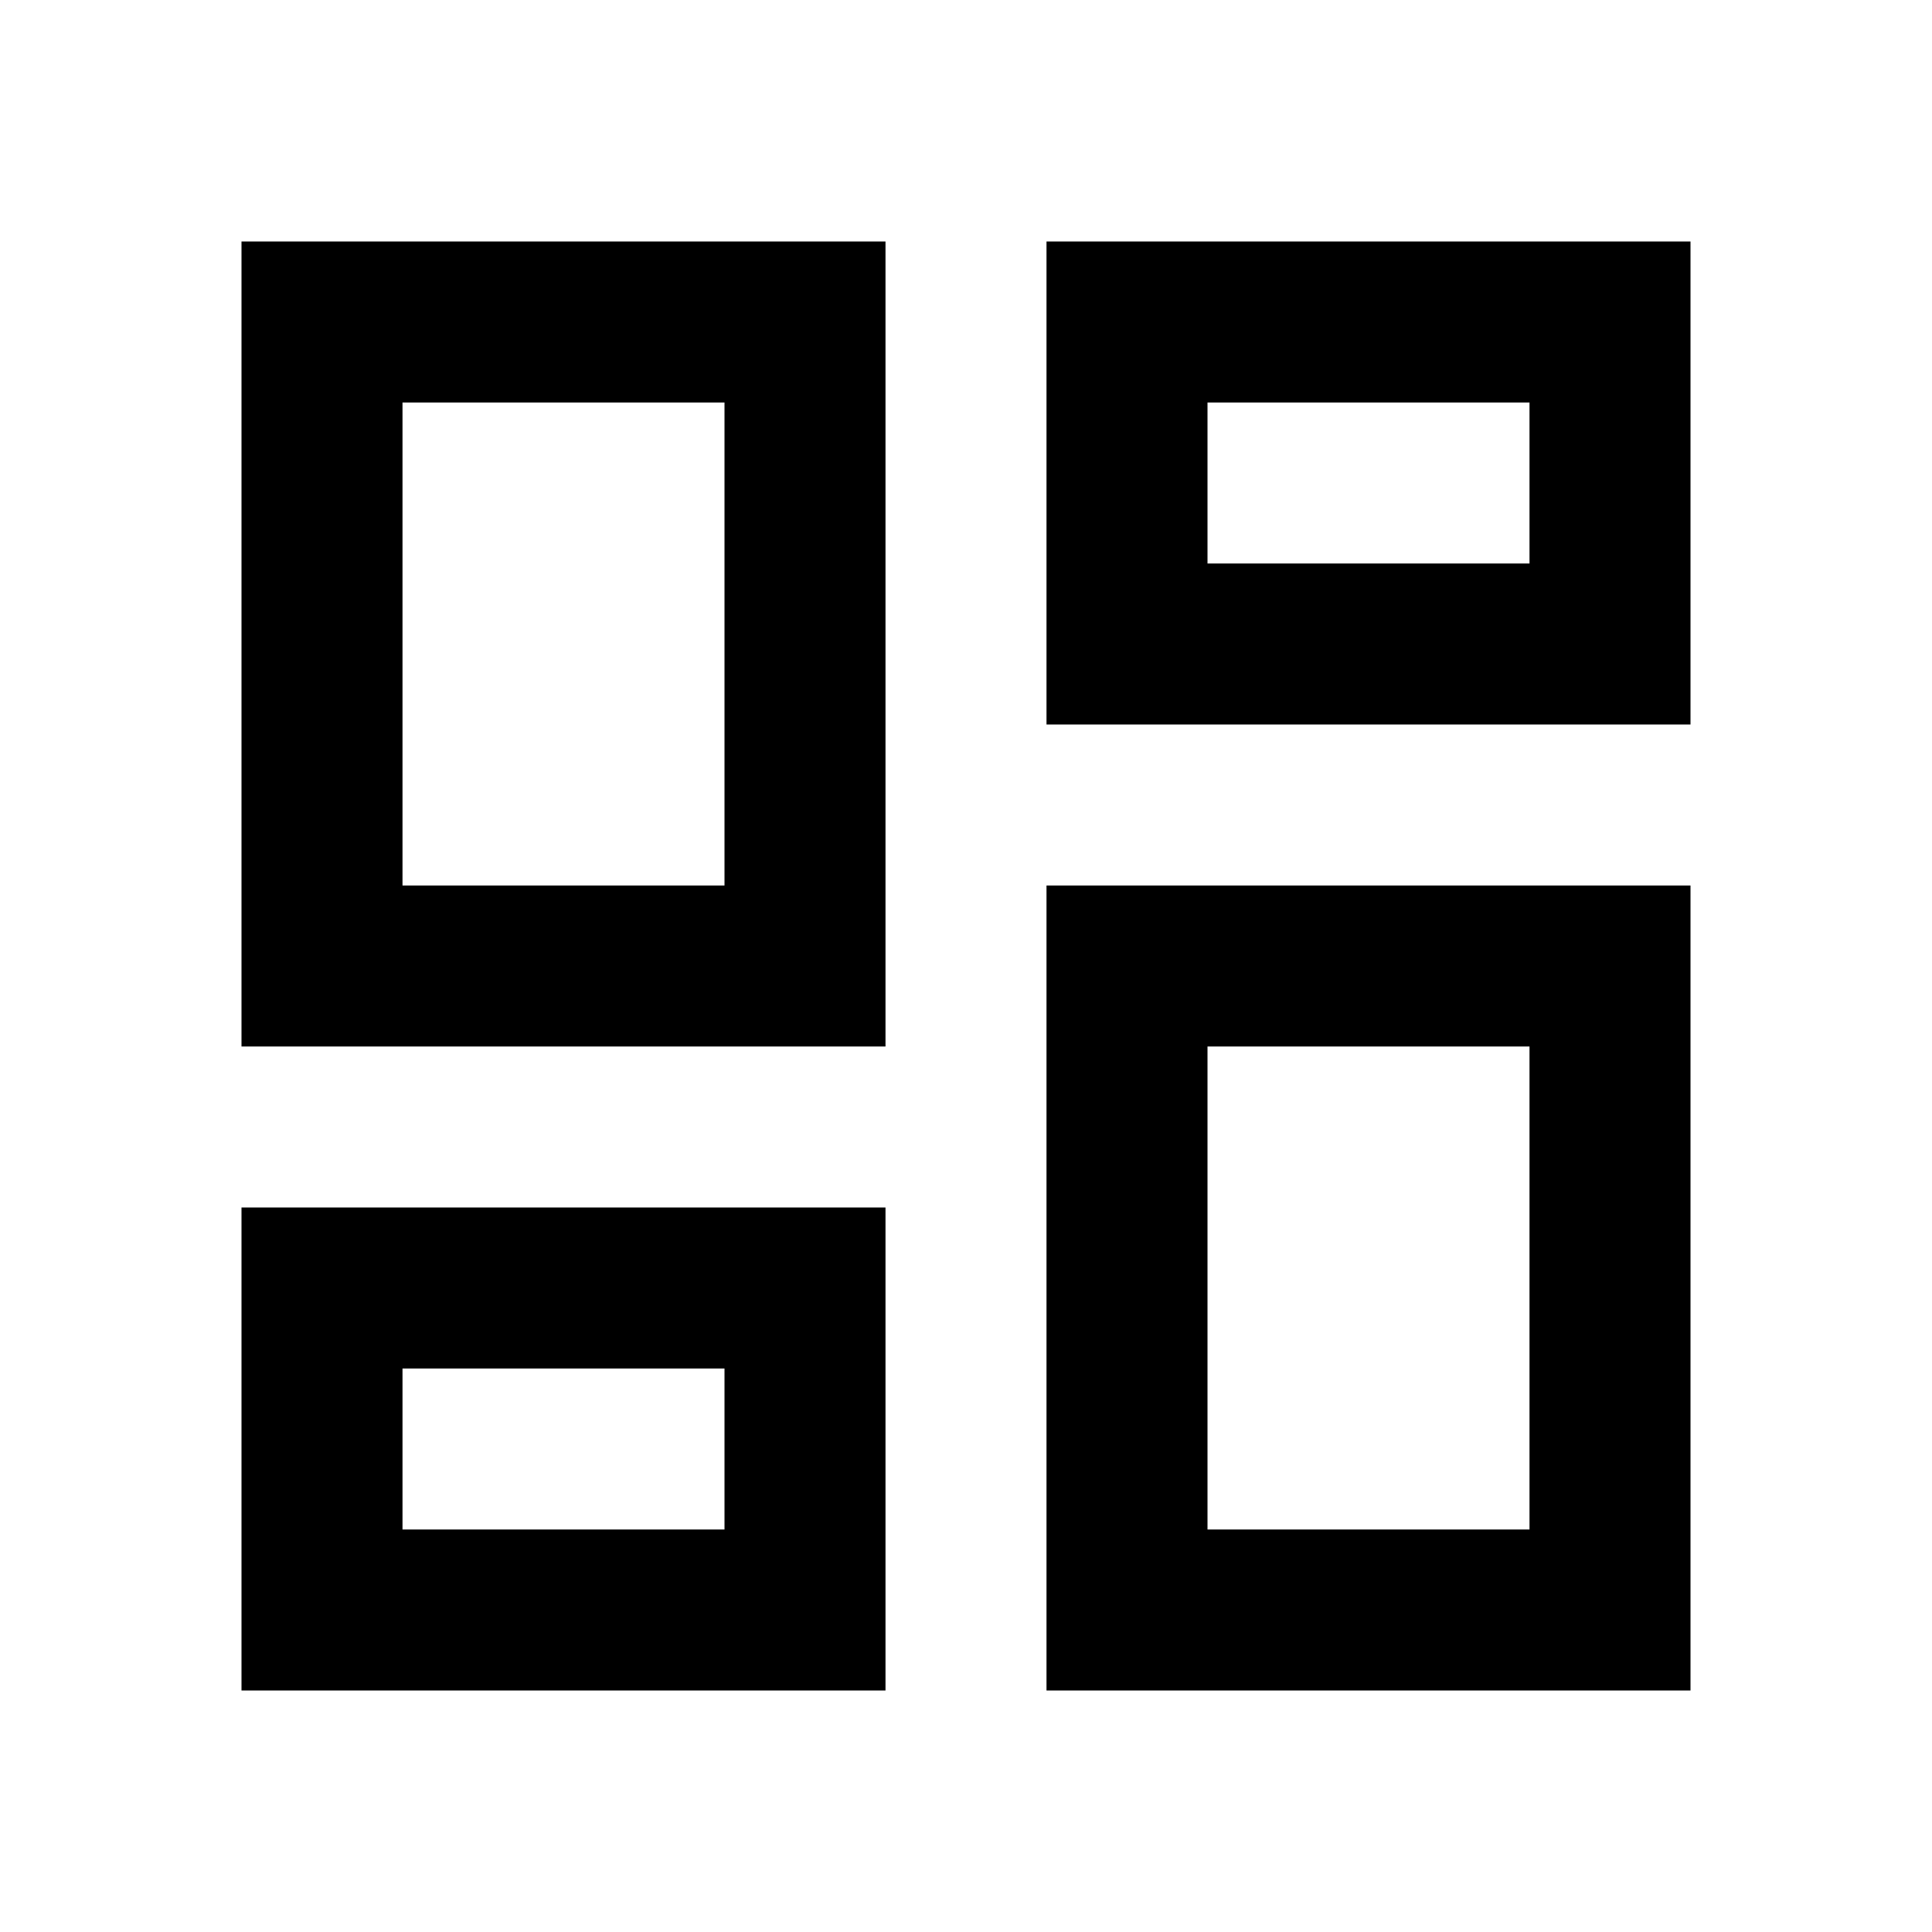
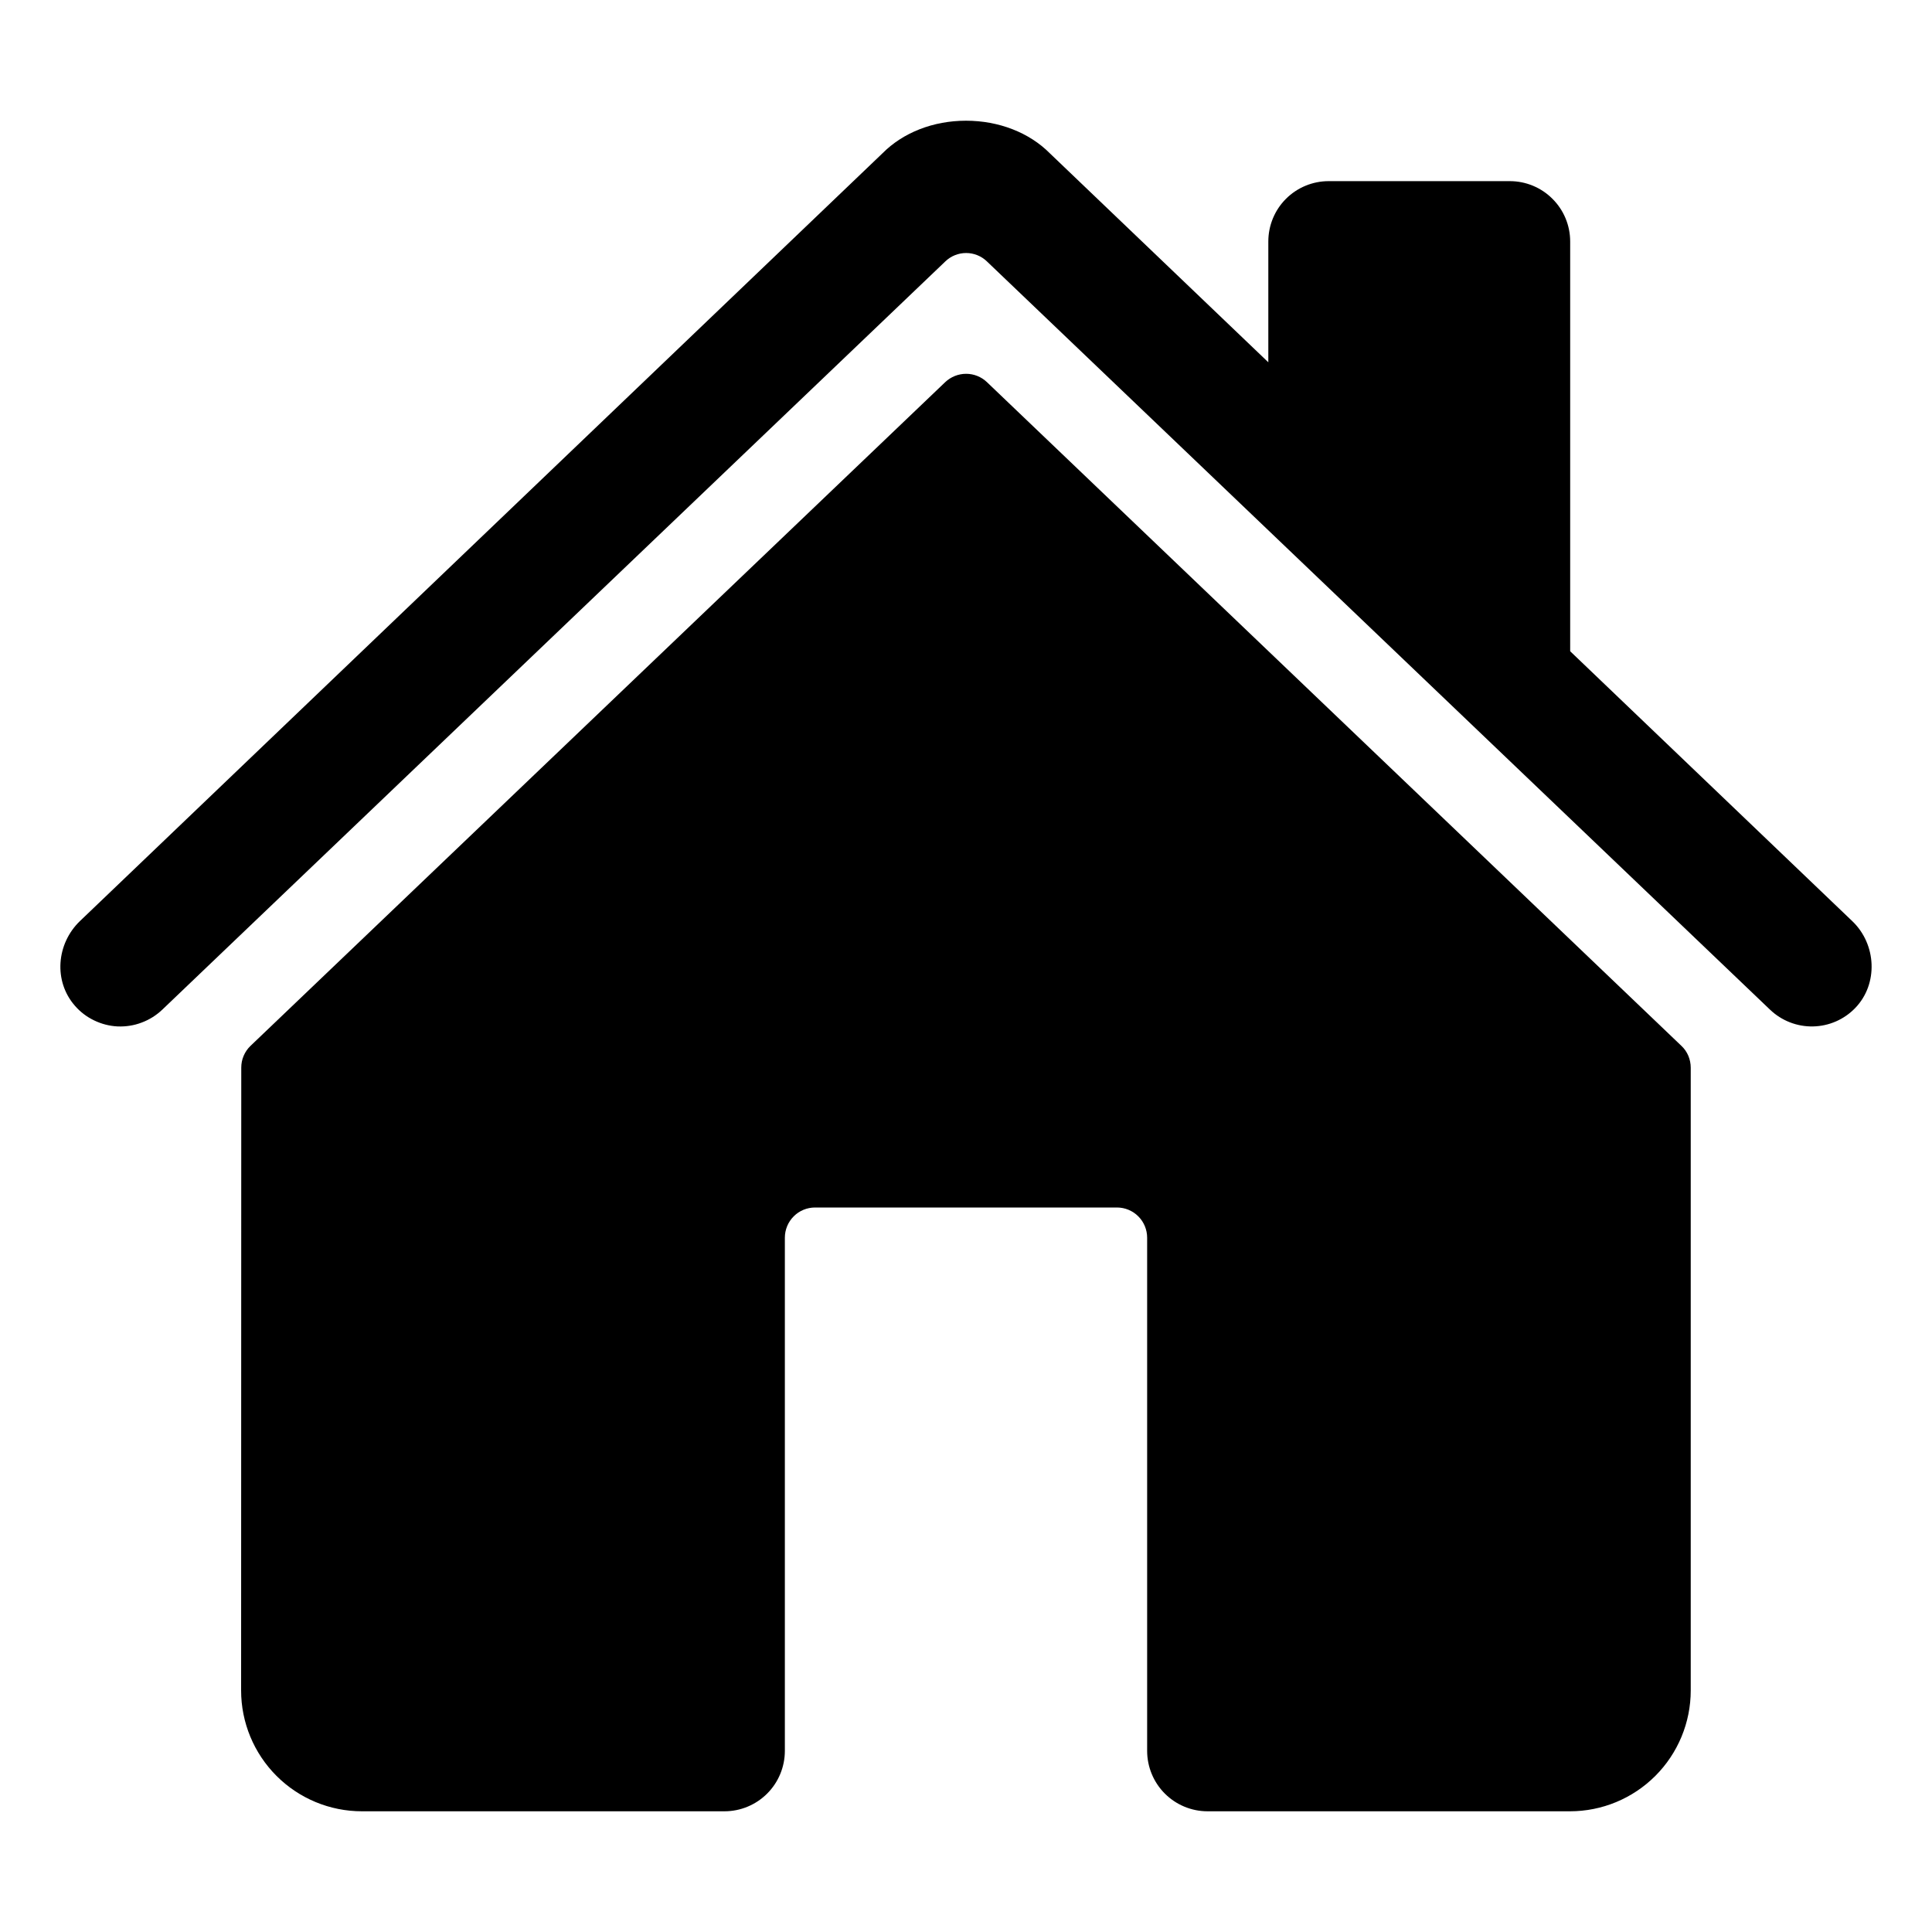
- <svg xmlns="http://www.w3.org/2000/svg" height="24" viewBox="0 -960 960 960" width="24">
-   <path d="M520-600v-240h320v240H520ZM120-440v-400h320v400H120Zm400 320v-400h320v400H520Zm-400 0v-240h320v240H120Zm80-400h160v-240H200v240Zm400 320h160v-240H600v240Zm0-480h160v-80H600v80ZM200-200h160v-80H200v80Zm160-320Zm240-160Zm0 240ZM360-280Z" />
+ <svg xmlns="http://www.w3.org/2000/svg" width="25" height="25" viewBox="0 0 25 25" fill="none">
+   <path d="M12.771 4.945C12.699 4.876 12.602 4.837 12.502 4.837C12.401 4.837 12.304 4.876 12.231 4.945L3.242 13.533C3.204 13.569 3.174 13.613 3.153 13.662C3.132 13.71 3.122 13.763 3.122 13.815L3.12 21.875C3.12 22.289 3.285 22.687 3.578 22.98C3.871 23.273 4.268 23.438 4.683 23.438H9.375C9.582 23.438 9.781 23.355 9.927 23.209C10.074 23.062 10.156 22.863 10.156 22.656V16.016C10.156 15.912 10.197 15.813 10.271 15.739C10.344 15.666 10.443 15.625 10.547 15.625H14.453C14.557 15.625 14.656 15.666 14.729 15.739C14.803 15.813 14.844 15.912 14.844 16.016V22.656C14.844 22.863 14.926 23.062 15.073 23.209C15.219 23.355 15.418 23.438 15.625 23.438H20.315C20.73 23.438 21.127 23.273 21.42 22.98C21.713 22.687 21.878 22.289 21.878 21.875V13.815C21.878 13.763 21.867 13.71 21.847 13.662C21.826 13.613 21.796 13.569 21.757 13.533L12.771 4.945Z" fill="black" />
+   <path d="M23.97 11.921L20.318 8.427V3.125C20.318 2.918 20.236 2.719 20.089 2.573C19.943 2.426 19.744 2.344 19.537 2.344H17.193C16.986 2.344 16.787 2.426 16.64 2.573C16.494 2.719 16.412 2.918 16.412 3.125V4.688L13.584 1.983C13.319 1.716 12.925 1.562 12.5 1.562C12.076 1.562 11.684 1.716 11.419 1.984L1.033 11.92C0.73 12.213 0.691 12.695 0.968 13.013C1.037 13.093 1.122 13.158 1.218 13.204C1.313 13.25 1.417 13.277 1.523 13.282C1.628 13.286 1.734 13.27 1.833 13.232C1.933 13.195 2.023 13.138 2.1 13.065L12.232 3.383C12.304 3.313 12.401 3.274 12.502 3.274C12.602 3.274 12.699 3.313 12.771 3.383L22.904 13.065C23.054 13.208 23.253 13.286 23.46 13.282C23.667 13.278 23.864 13.192 24.007 13.043C24.307 12.732 24.282 12.22 23.97 11.921Z" fill="black" />
</svg>
